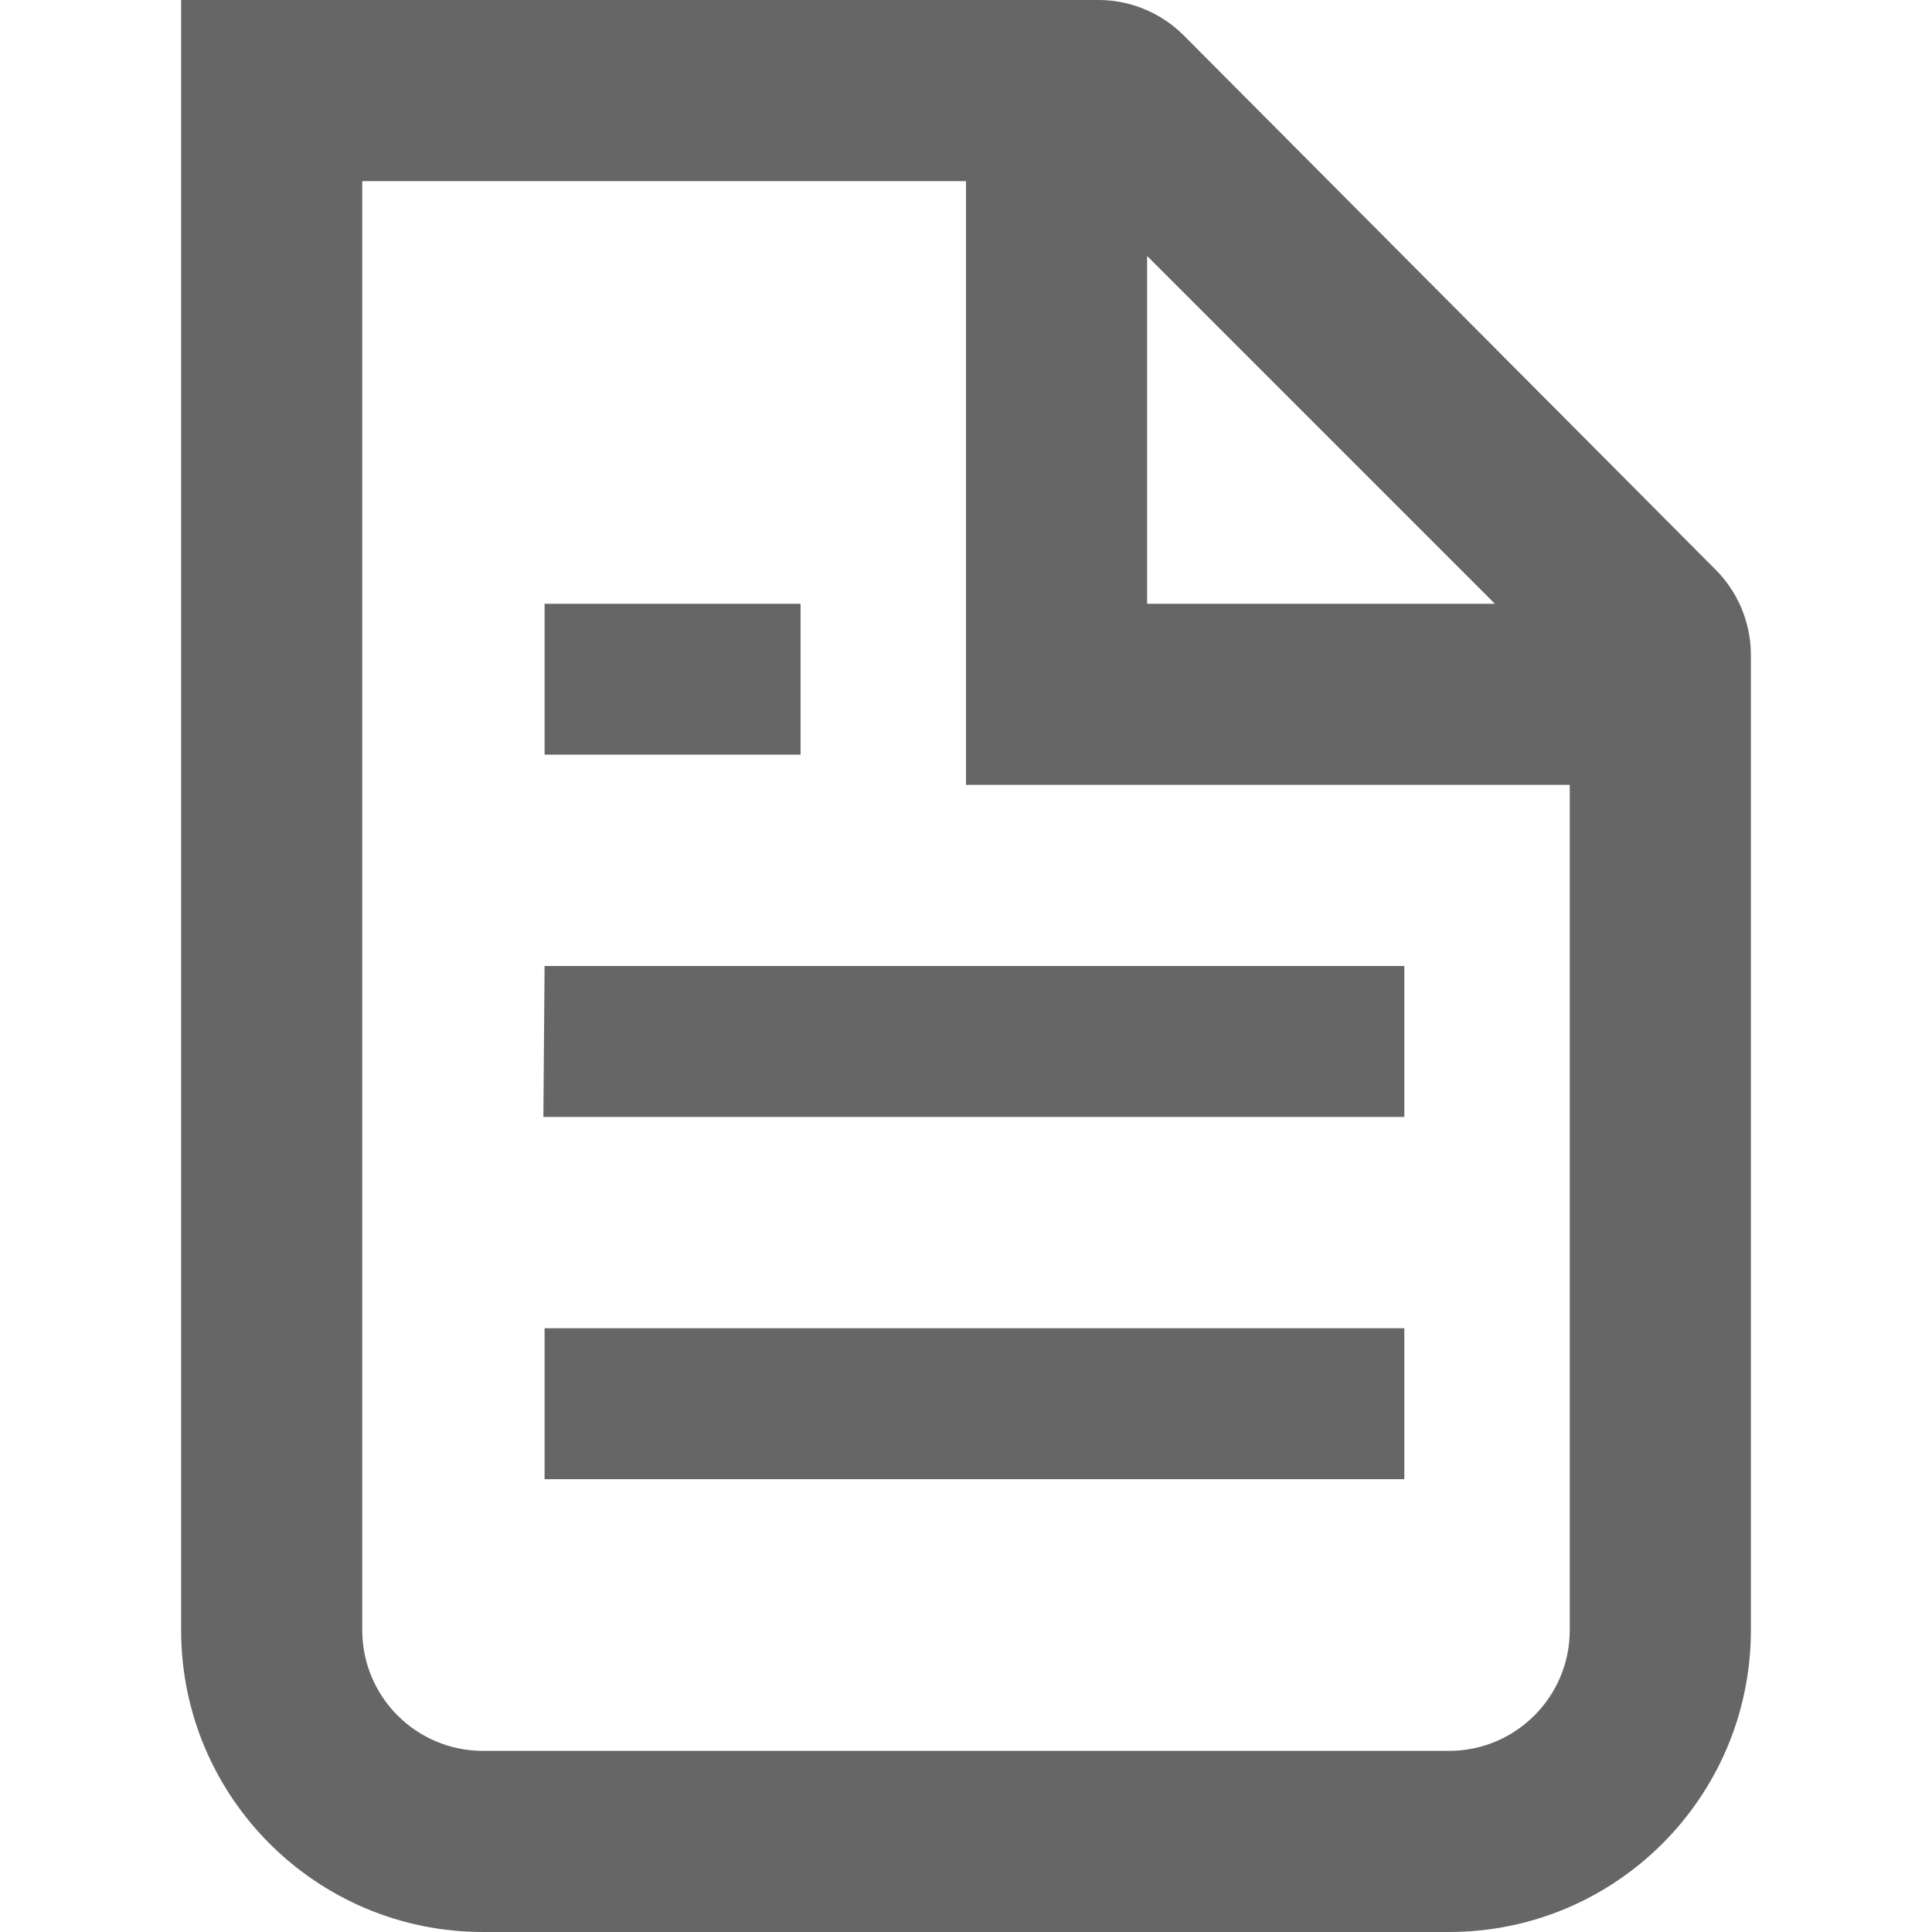
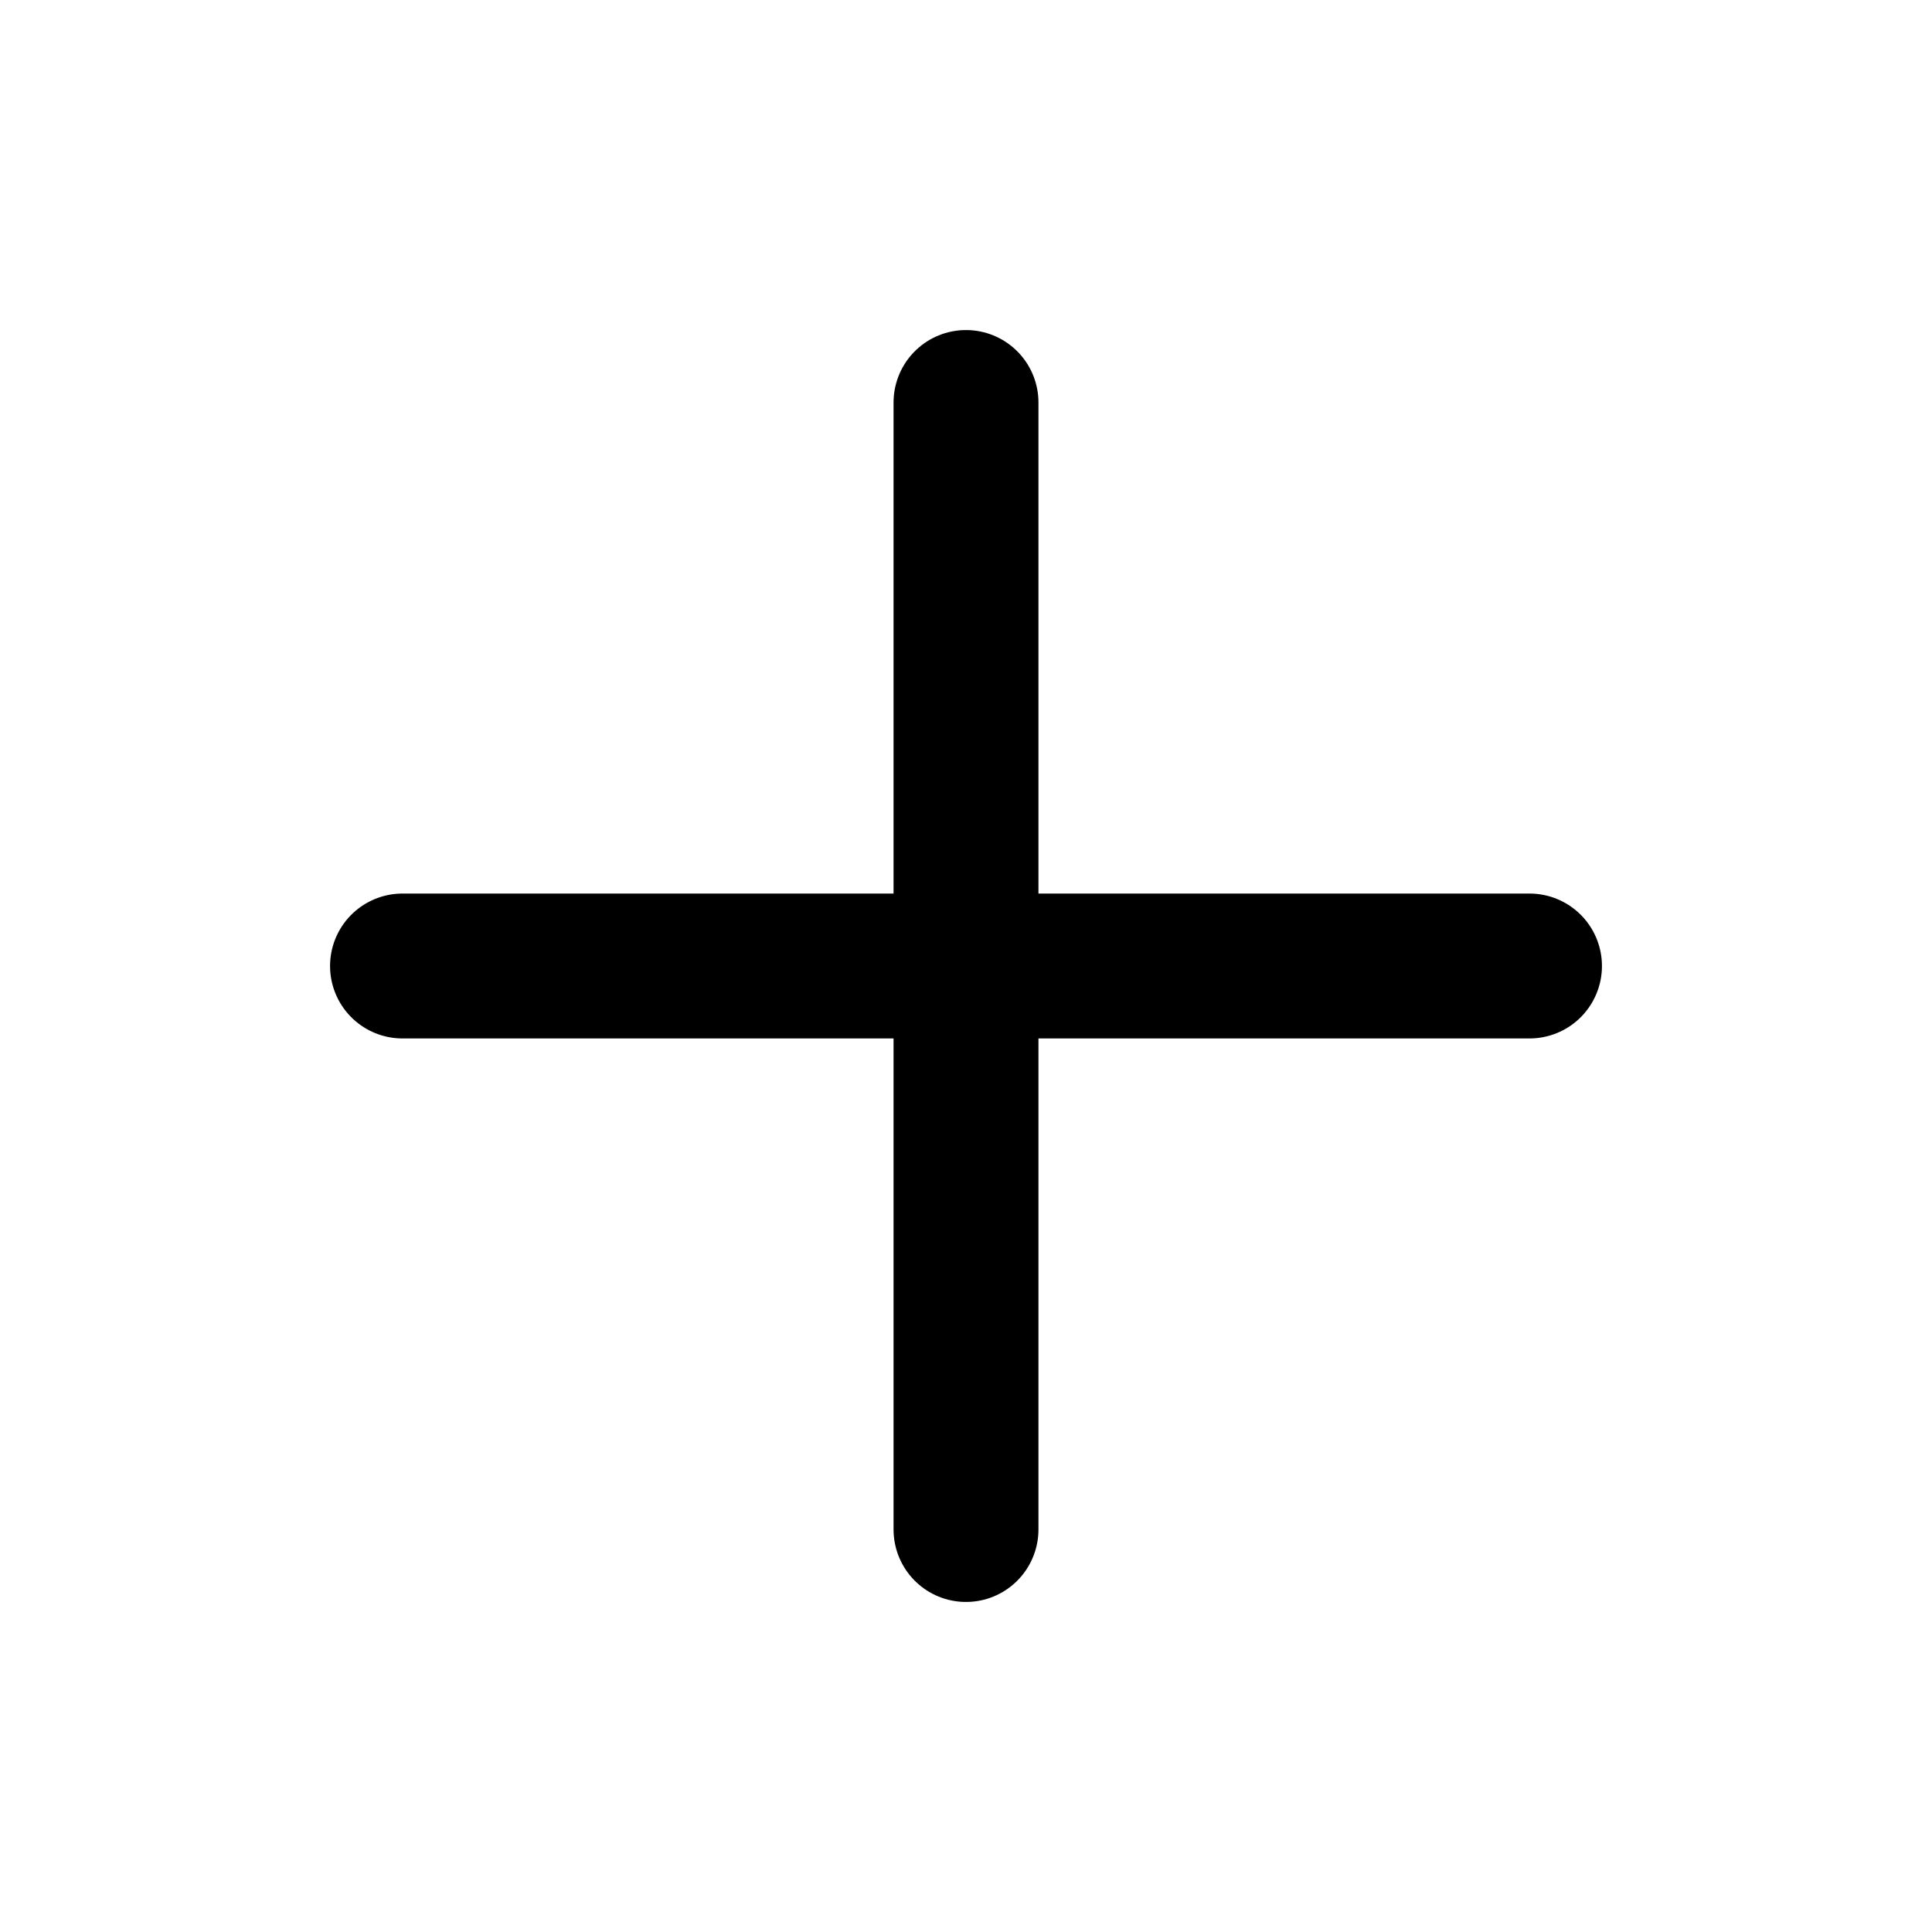
- <svg xmlns="http://www.w3.org/2000/svg" fill="none" viewBox="0 0 16 16">
-   <path d="M14.5 13.5V5.41a1 1 0 0 0-.3-.7L9.8.29A1 1 0 0 0 9.08 0H1.5v13.5A2.5 2.5 0 0 0 4 16h8a2.5 2.5 0 0 0 2.5-2.5m-1.5 0v-7H8v-5H3v12a1 1 0 0 0 1 1h8a1 1 0 0 0 1-1M9.5 5V2.12L12.38 5zM5.13 5h-.62v1.25h2.12V5zm-.62 3h7.12v1.25H4.5zm.62 3h-.62v1.25h7.12V11z" clip-rule="evenodd" fill="#666" fill-rule="evenodd" />
+ <svg xmlns="http://www.w3.org/2000/svg" width="24" height="24" viewBox="0 0 24 24" fill="none" stroke="currentColor" stroke-width="1.8" stroke-linecap="round" stroke-linejoin="round">
+   <path d="M12 5v14" />
+   <path d="M5 12h14" />
</svg>
